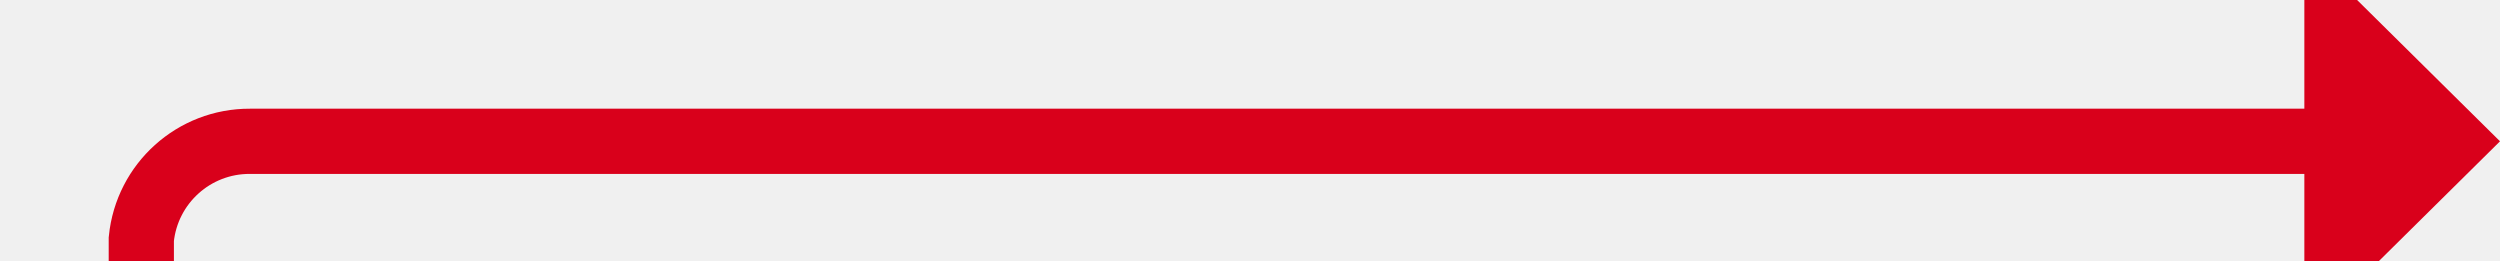
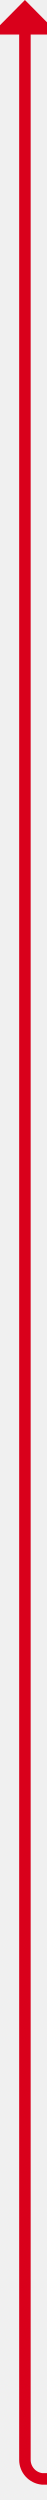
- <svg xmlns="http://www.w3.org/2000/svg" version="1.1" width="115px" height="12px" preserveAspectRatio="xMinYMid meet" viewBox="780 3592  115 10">
+ <svg xmlns="http://www.w3.org/2000/svg" version="1.1" width="12px" height="652px" preserveAspectRatio="xMidYMin meet" viewBox="2704 1150  10 652">
  <defs>
-     <mask fill="white" id="clip96">
-       <path d="M 756 3608  L 816 3608  L 816 3636  L 756 3636  Z M 678 3586  L 906 3586  L 906 3652  L 678 3652  Z " fill-rule="evenodd" />
+     <mask fill="white" id="clip77">
+       <path d="M 2994 1773  L 3114 1773  L 3114 1819  L 2994 1819  Z M 2698 1139  L 3619 1139  L 3619 1819  L 2698 1819  Z " fill-rule="evenodd" />
    </mask>
  </defs>
-   <path d="M 678 3649.5  L 781 3649.5  A 5 5 0 0 0 786.5 3644.5 L 786.5 3602  A 5 5 0 0 1 791.5 3597.5 L 888 3597.5  " stroke-width="3" stroke="#d9001b" fill="none" mask="url(#clip96)" />
-   <path d="M 886 3606.4  L 895 3597.5  L 886 3588.6  L 886 3606.4  Z " fill-rule="nonzero" fill="#d9001b" stroke="none" mask="url(#clip96)" />
+   <path d="M 3616.5 1366  L 3616.5 1791  A 5 5 0 0 1 3611.5 1796.5 L 2714 1796.5  A 5 5 0 0 1 2709.5 1791.5 L 2709.5 1157  " stroke-width="3" stroke="#d9001b" fill="none" mask="url(#clip77)" />
+   <path d="M 2718.4 1159  L 2709.5 1150  L 2700.6 1159  L 2718.4 1159  Z " fill-rule="nonzero" fill="#d9001b" stroke="none" mask="url(#clip77)" />
</svg>
